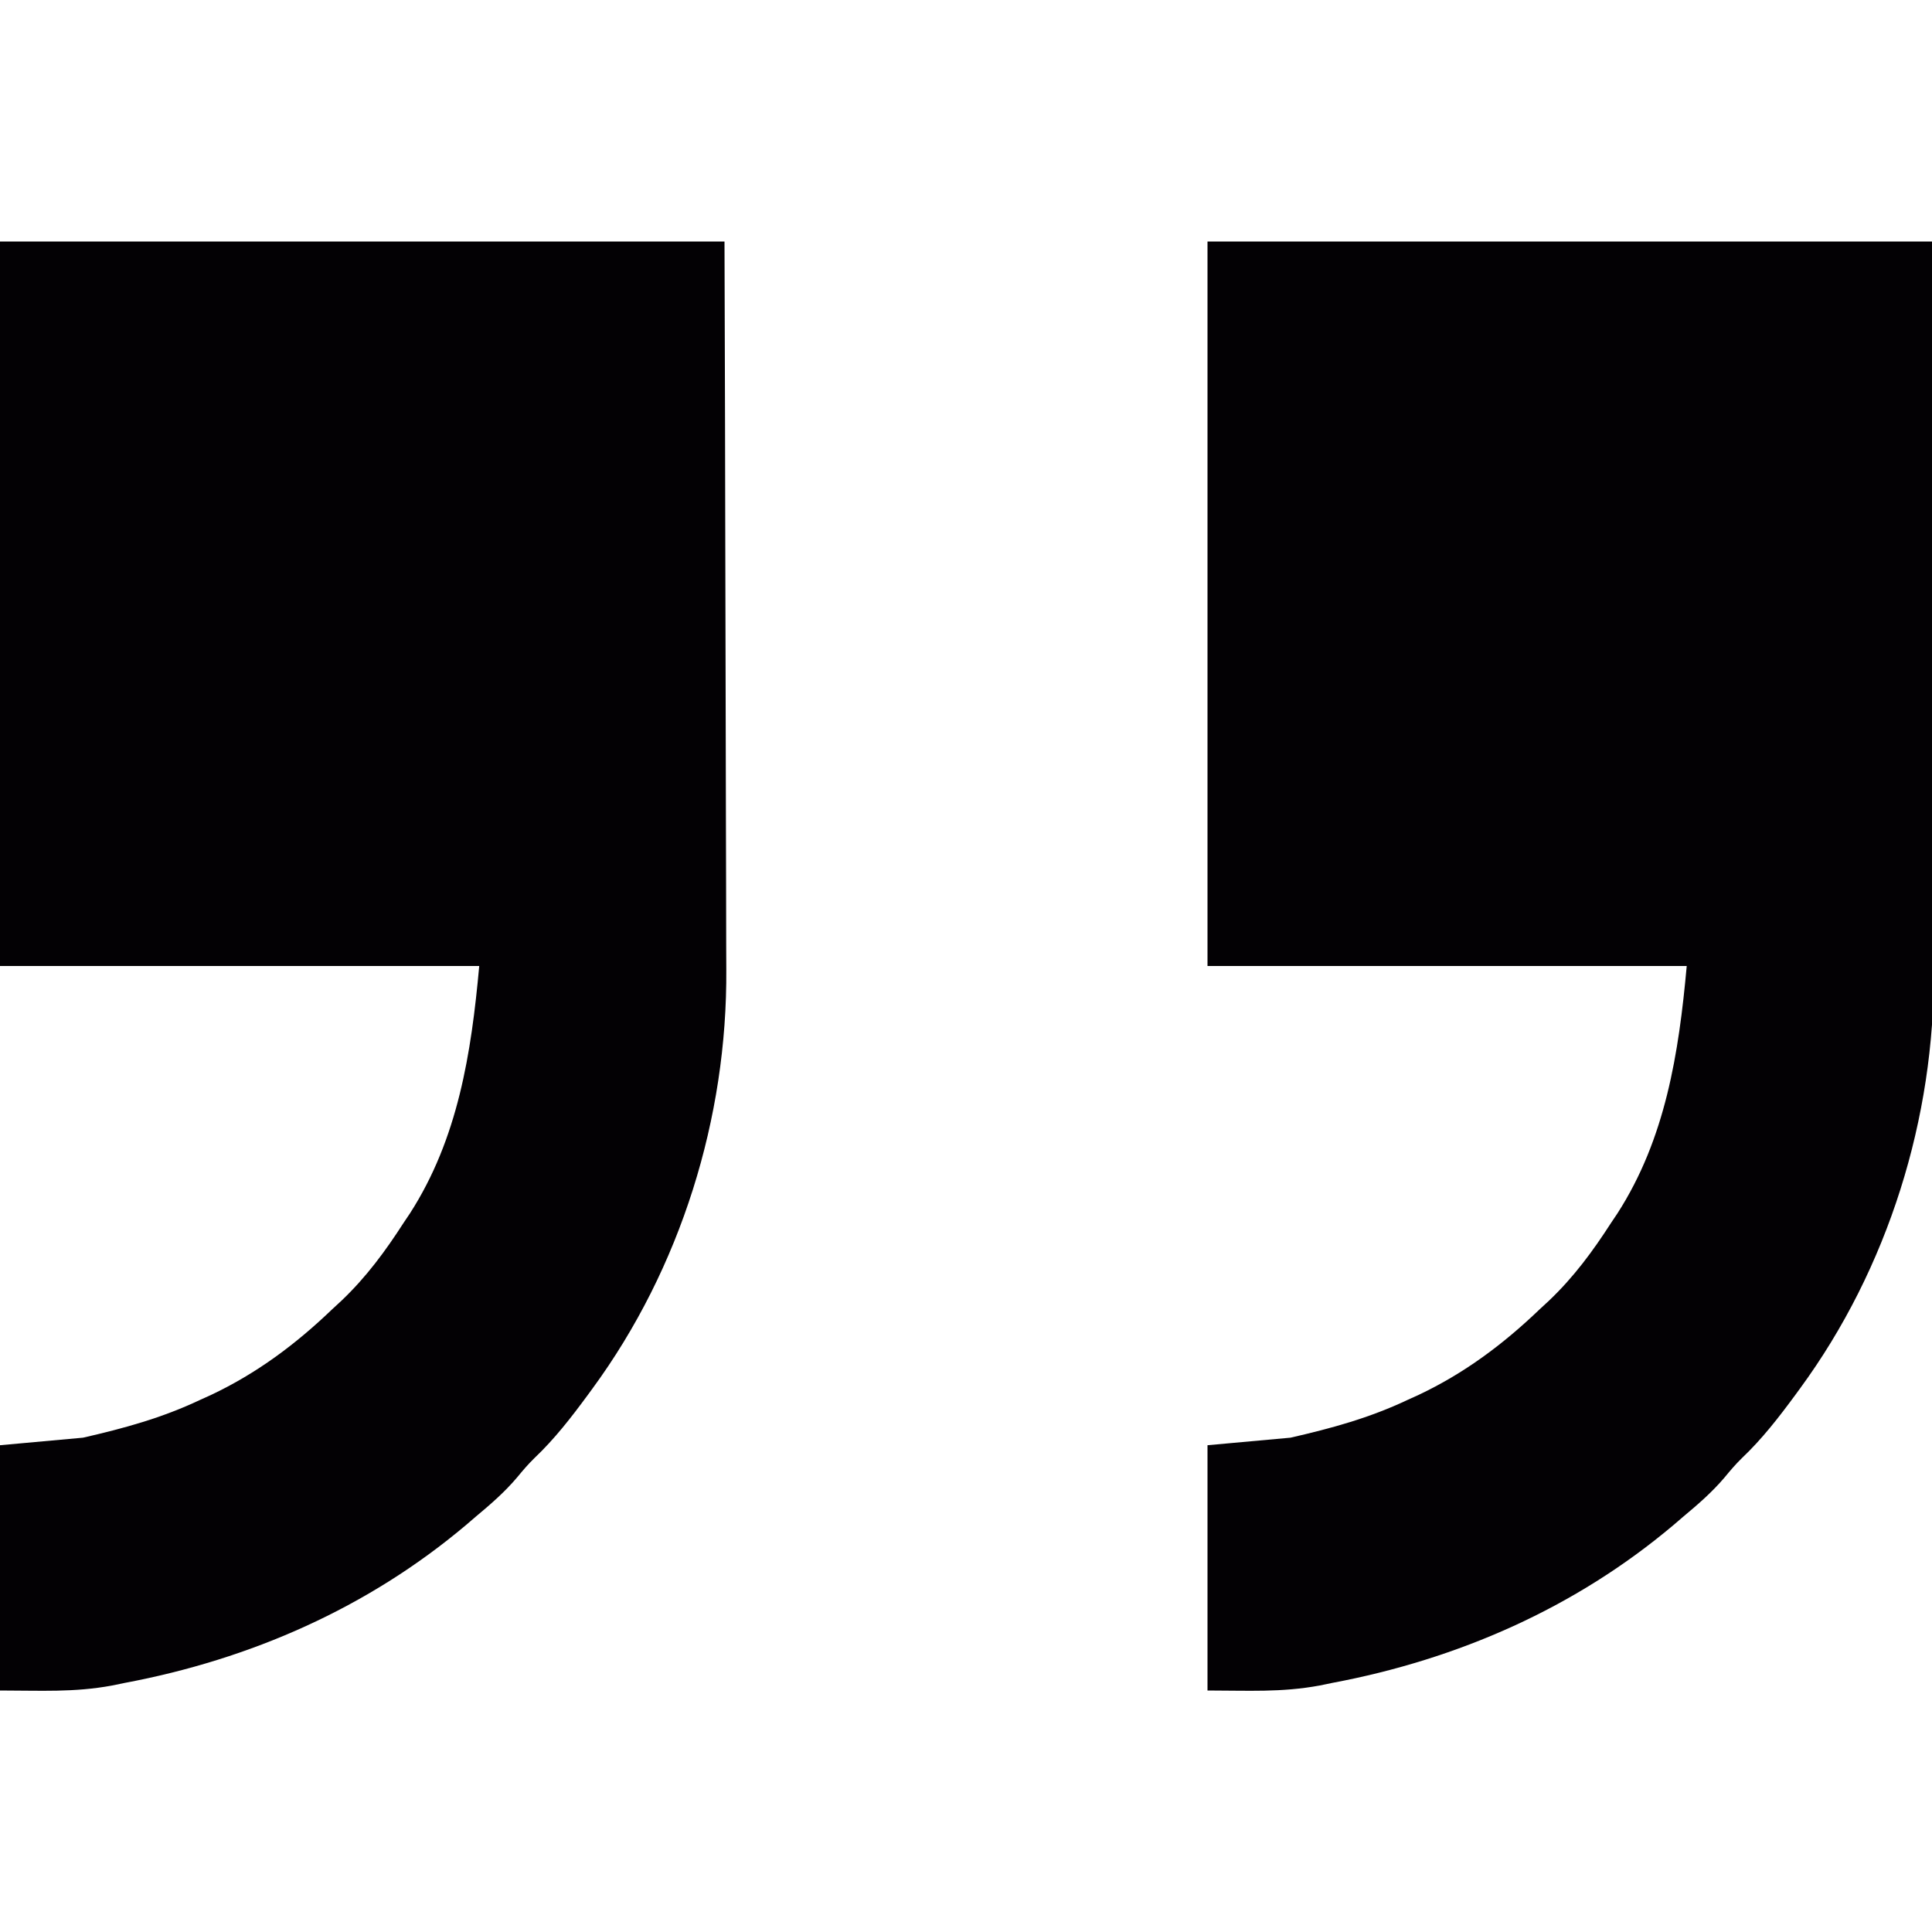
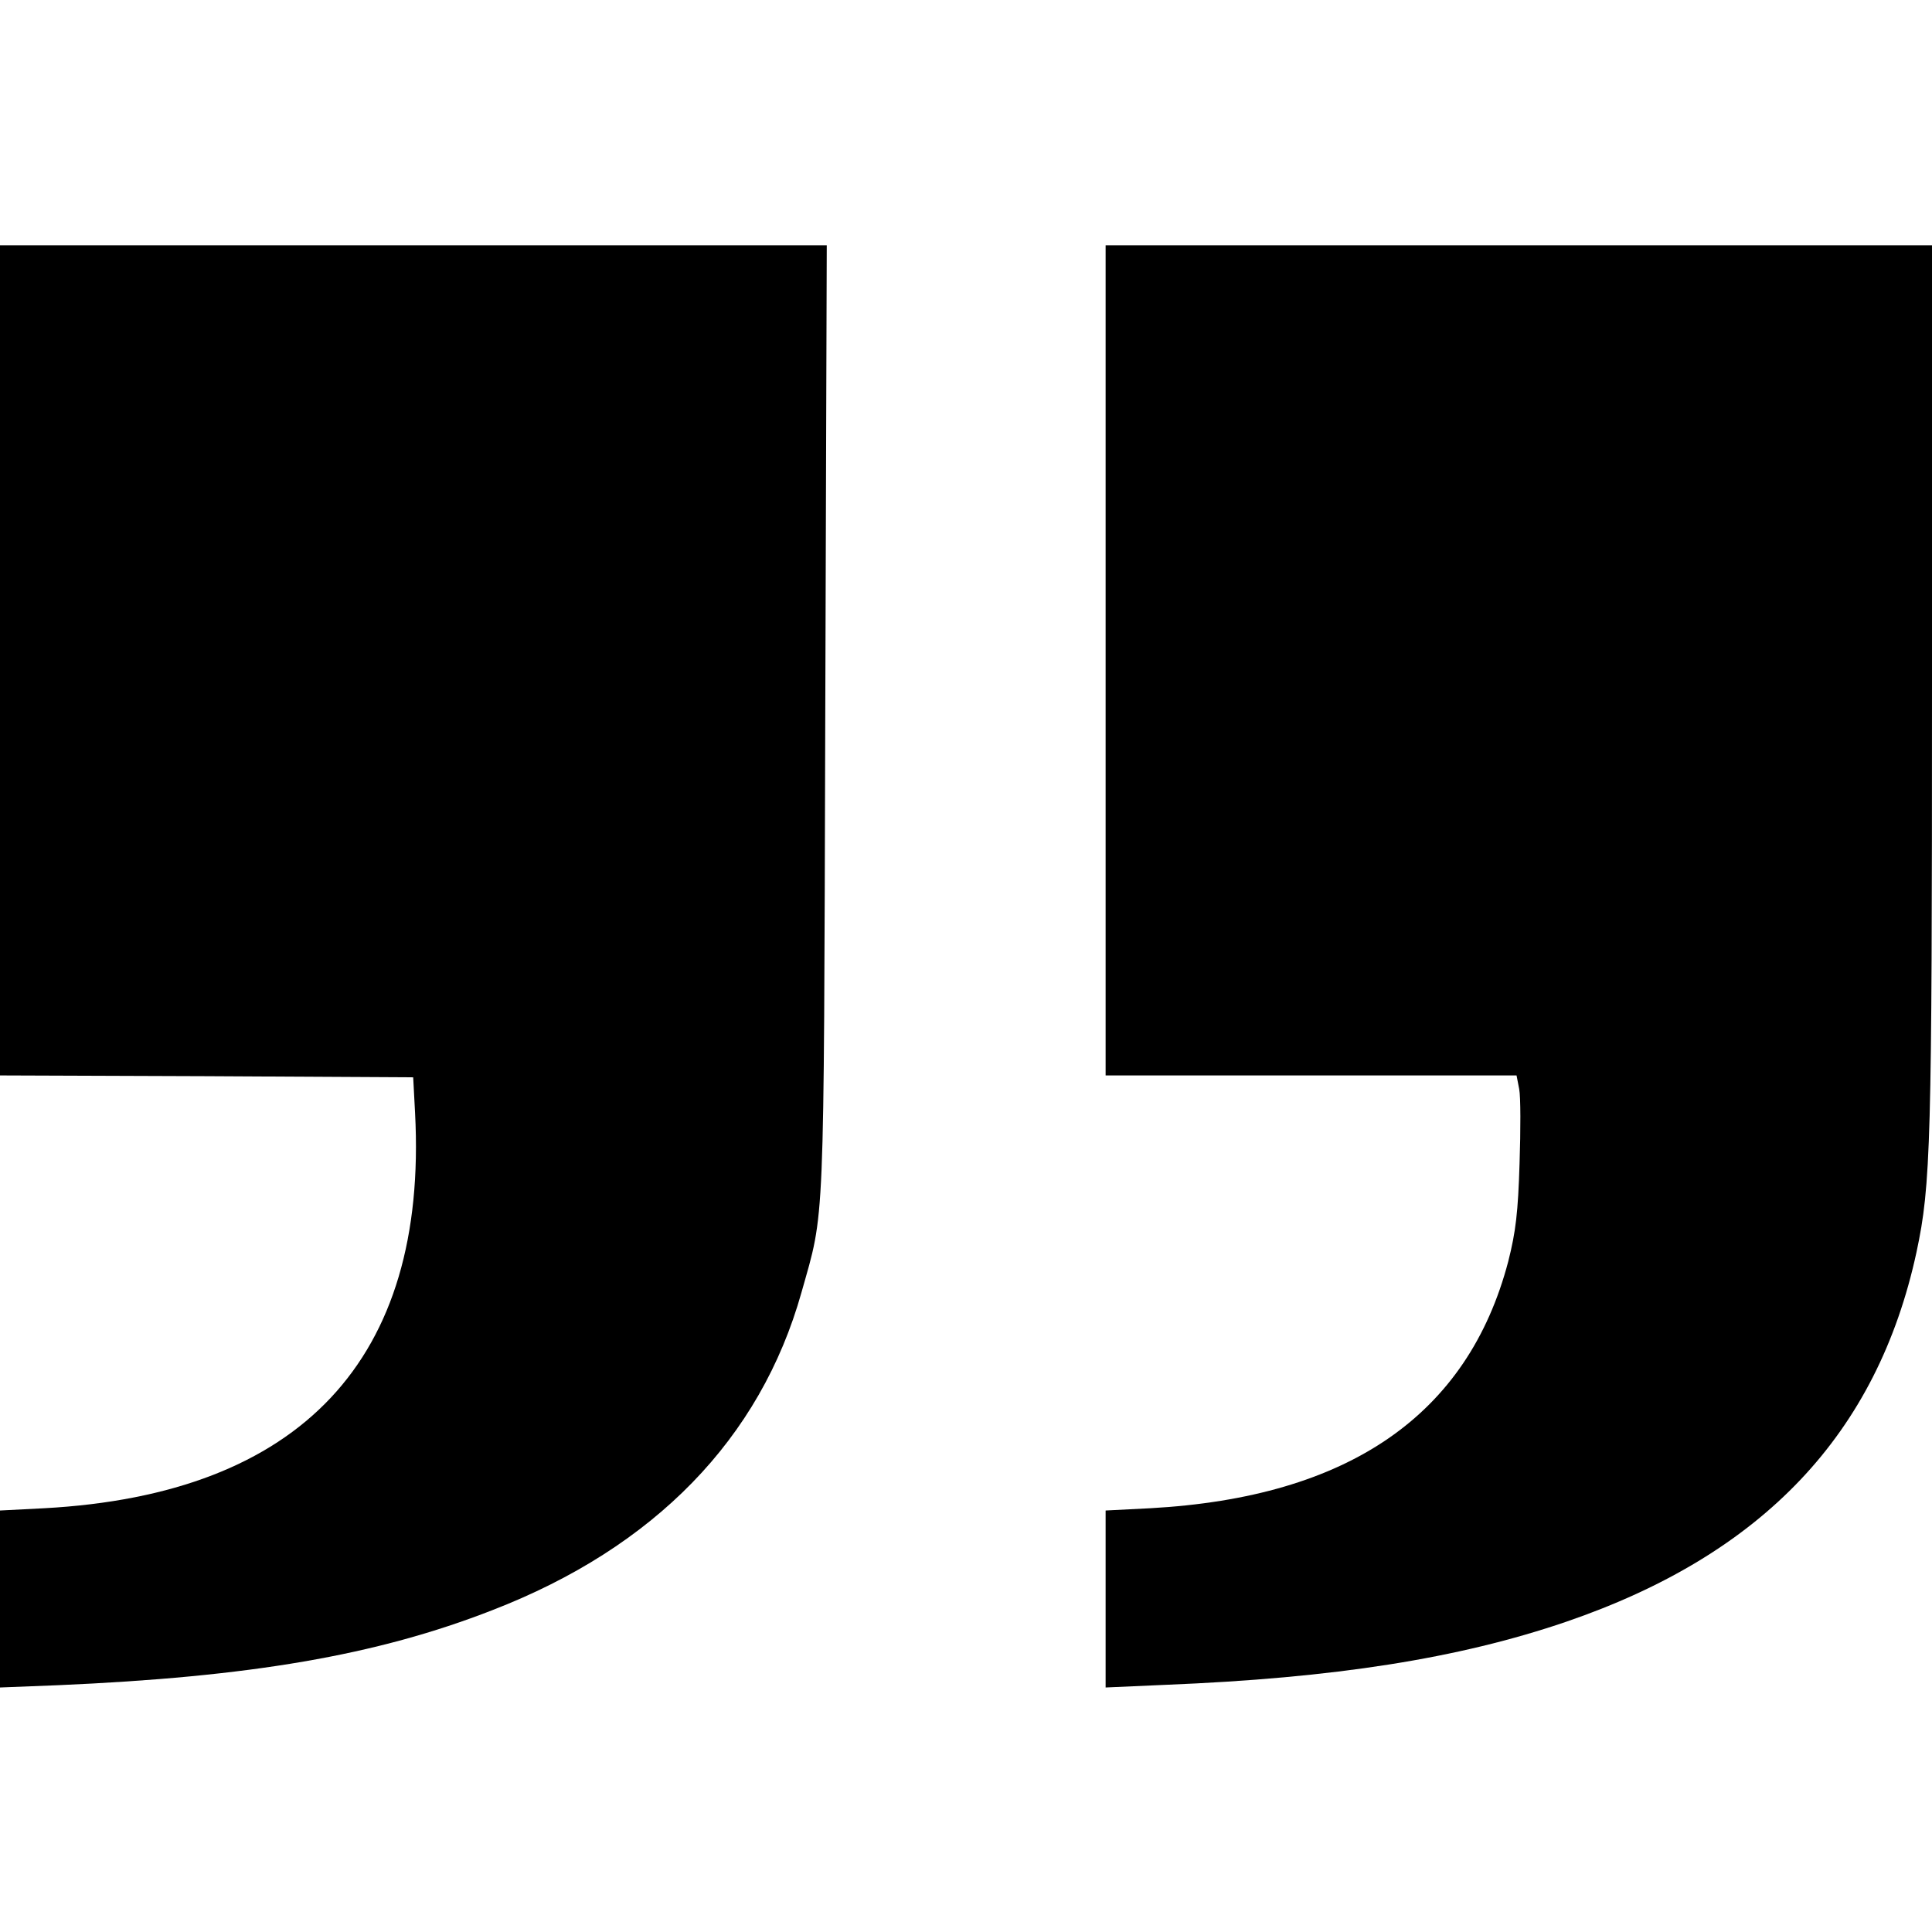
- <svg xmlns="http://www.w3.org/2000/svg" version="1.1" width="512" height="512">
-   <path d="M0 0 C63.36 0 126.72 0 192 0 C192.161 52.237 192.161 52.237 192.195 74.236 C192.219 89.387 192.247 104.538 192.302 119.689 C192.342 130.726 192.367 141.763 192.376 152.801 C192.382 158.636 192.394 164.471 192.423 170.307 C192.45 175.818 192.458 181.33 192.452 186.841 C192.454 188.846 192.461 190.85 192.477 192.855 C192.767 232.257 180.389 272.11 157 304 C156.604 304.541 156.209 305.082 155.801 305.639 C151.412 311.599 146.965 317.359 141.574 322.461 C139.942 324.057 138.511 325.736 137.062 327.5 C133.731 331.445 129.957 334.698 126 338 C125.198 338.69 124.396 339.379 123.57 340.09 C97.51 362.091 66.383 375.728 33 382 C31.37 382.336 31.37 382.336 29.707 382.68 C19.564 384.557 10.734 384 0 384 C0 362.55 0 341.1 0 319 C7.26 318.34 14.52 317.68 22 317 C32.876 314.516 42.929 311.763 53 307 C54.454 306.341 54.454 306.341 55.938 305.668 C68.048 299.944 78.357 292.25 88 283 C88.833 282.23 89.665 281.461 90.523 280.668 C97.086 274.418 102.122 267.572 107 260 C107.544 259.19 108.088 258.381 108.648 257.547 C121.389 237.728 124.898 215.127 127 192 C85.09 192 43.18 192 0 192 C0 128.64 0 65.28 0 0 Z " fill="#030104" transform="translate(320,64)" />
-   <path d="M0 0 C63.36 0 126.72 0 192 0 C192.161 52.237 192.161 52.237 192.195 74.236 C192.219 89.387 192.247 104.538 192.302 119.689 C192.342 130.726 192.367 141.763 192.376 152.801 C192.382 158.636 192.394 164.471 192.423 170.307 C192.45 175.818 192.458 181.33 192.452 186.841 C192.454 188.846 192.461 190.85 192.477 192.855 C192.767 232.257 180.389 272.11 157 304 C156.604 304.541 156.209 305.082 155.801 305.639 C151.412 311.599 146.965 317.359 141.574 322.461 C139.942 324.057 138.511 325.736 137.062 327.5 C133.731 331.445 129.957 334.698 126 338 C125.198 338.69 124.396 339.379 123.57 340.09 C97.51 362.091 66.383 375.728 33 382 C31.37 382.336 31.37 382.336 29.707 382.68 C19.564 384.557 10.734 384 0 384 C0 362.55 0 341.1 0 319 C7.26 318.34 14.52 317.68 22 317 C32.876 314.516 42.929 311.763 53 307 C54.454 306.341 54.454 306.341 55.938 305.668 C68.048 299.944 78.357 292.25 88 283 C88.833 282.23 89.665 281.461 90.523 280.668 C97.086 274.418 102.122 267.572 107 260 C107.544 259.19 108.088 258.381 108.648 257.547 C121.389 237.728 124.898 215.127 127 192 C85.09 192 43.18 192 0 192 C0 128.64 0 65.28 0 0 Z " fill="#030104" transform="translate(0,64)" />
+ <svg xmlns="http://www.w3.org/2000/svg" version="1.0" width="512pt" height="512pt" viewBox="0 0 512 512" preserveAspectRatio="xMidYMid meet">
+   <g transform="translate(0,512) scale(0.1,-0.1)" fill="#000000" stroke="none">
+     <path d="M0 3370 l0 -1100 548 -2 547 -3 5 -95 c34 -652 -302 -1010 -983 -1047 l-117 -6 0 -234 0 -235 153 6 c509 22 845 79 1152 199 429 166 710 454 819 842 62 220 59 143 63 1518 l4 1257 -1096 0 -1095 0 0 -1100z" />
+     <path d="M2930 3370 l0 -1100 545 0 544 0 7 -36 c4 -20 4 -108 1 -197 -4 -130 -10 -181 -30 -260 -107 -407 -423 -625 -949 -654 l-118 -6 0 -234 0 -235 158 7 c449 18 778 70 1062 167 523 179 825 499 929 980 38 178 41 287 41 1496 l0 1172 -1095 0 -1095 0 0 -1100z" />
+   </g>
</svg>
